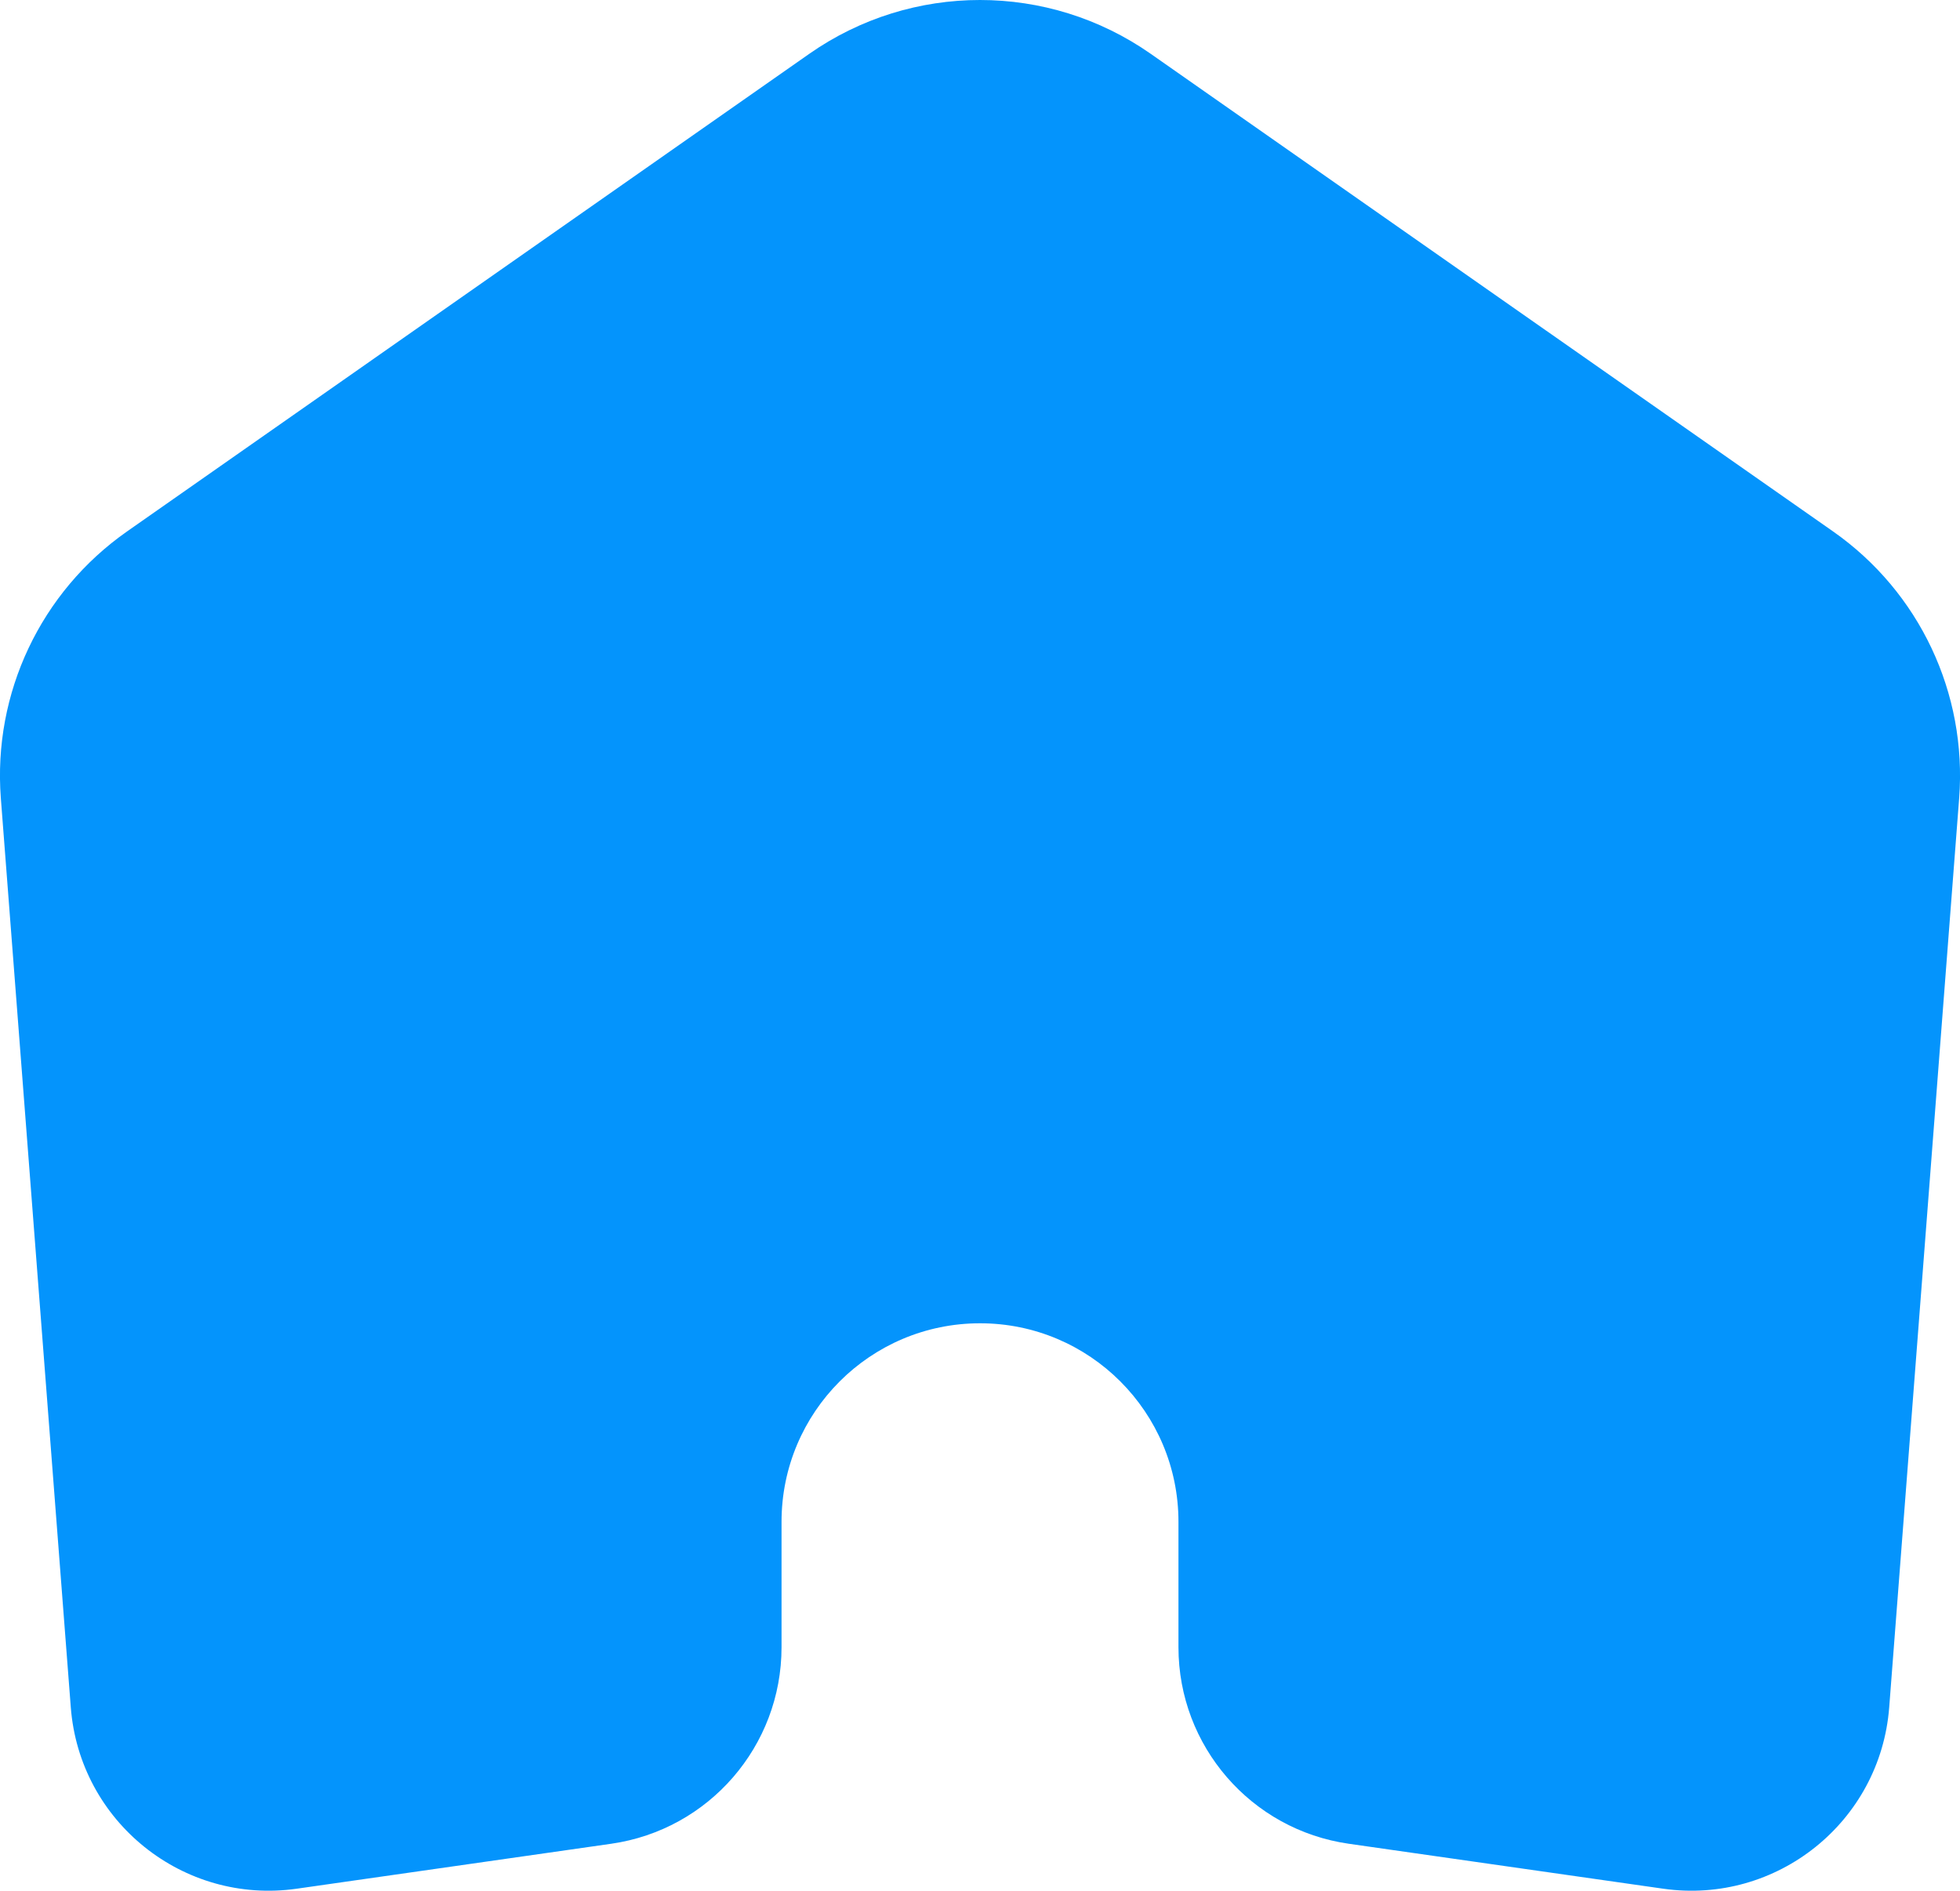
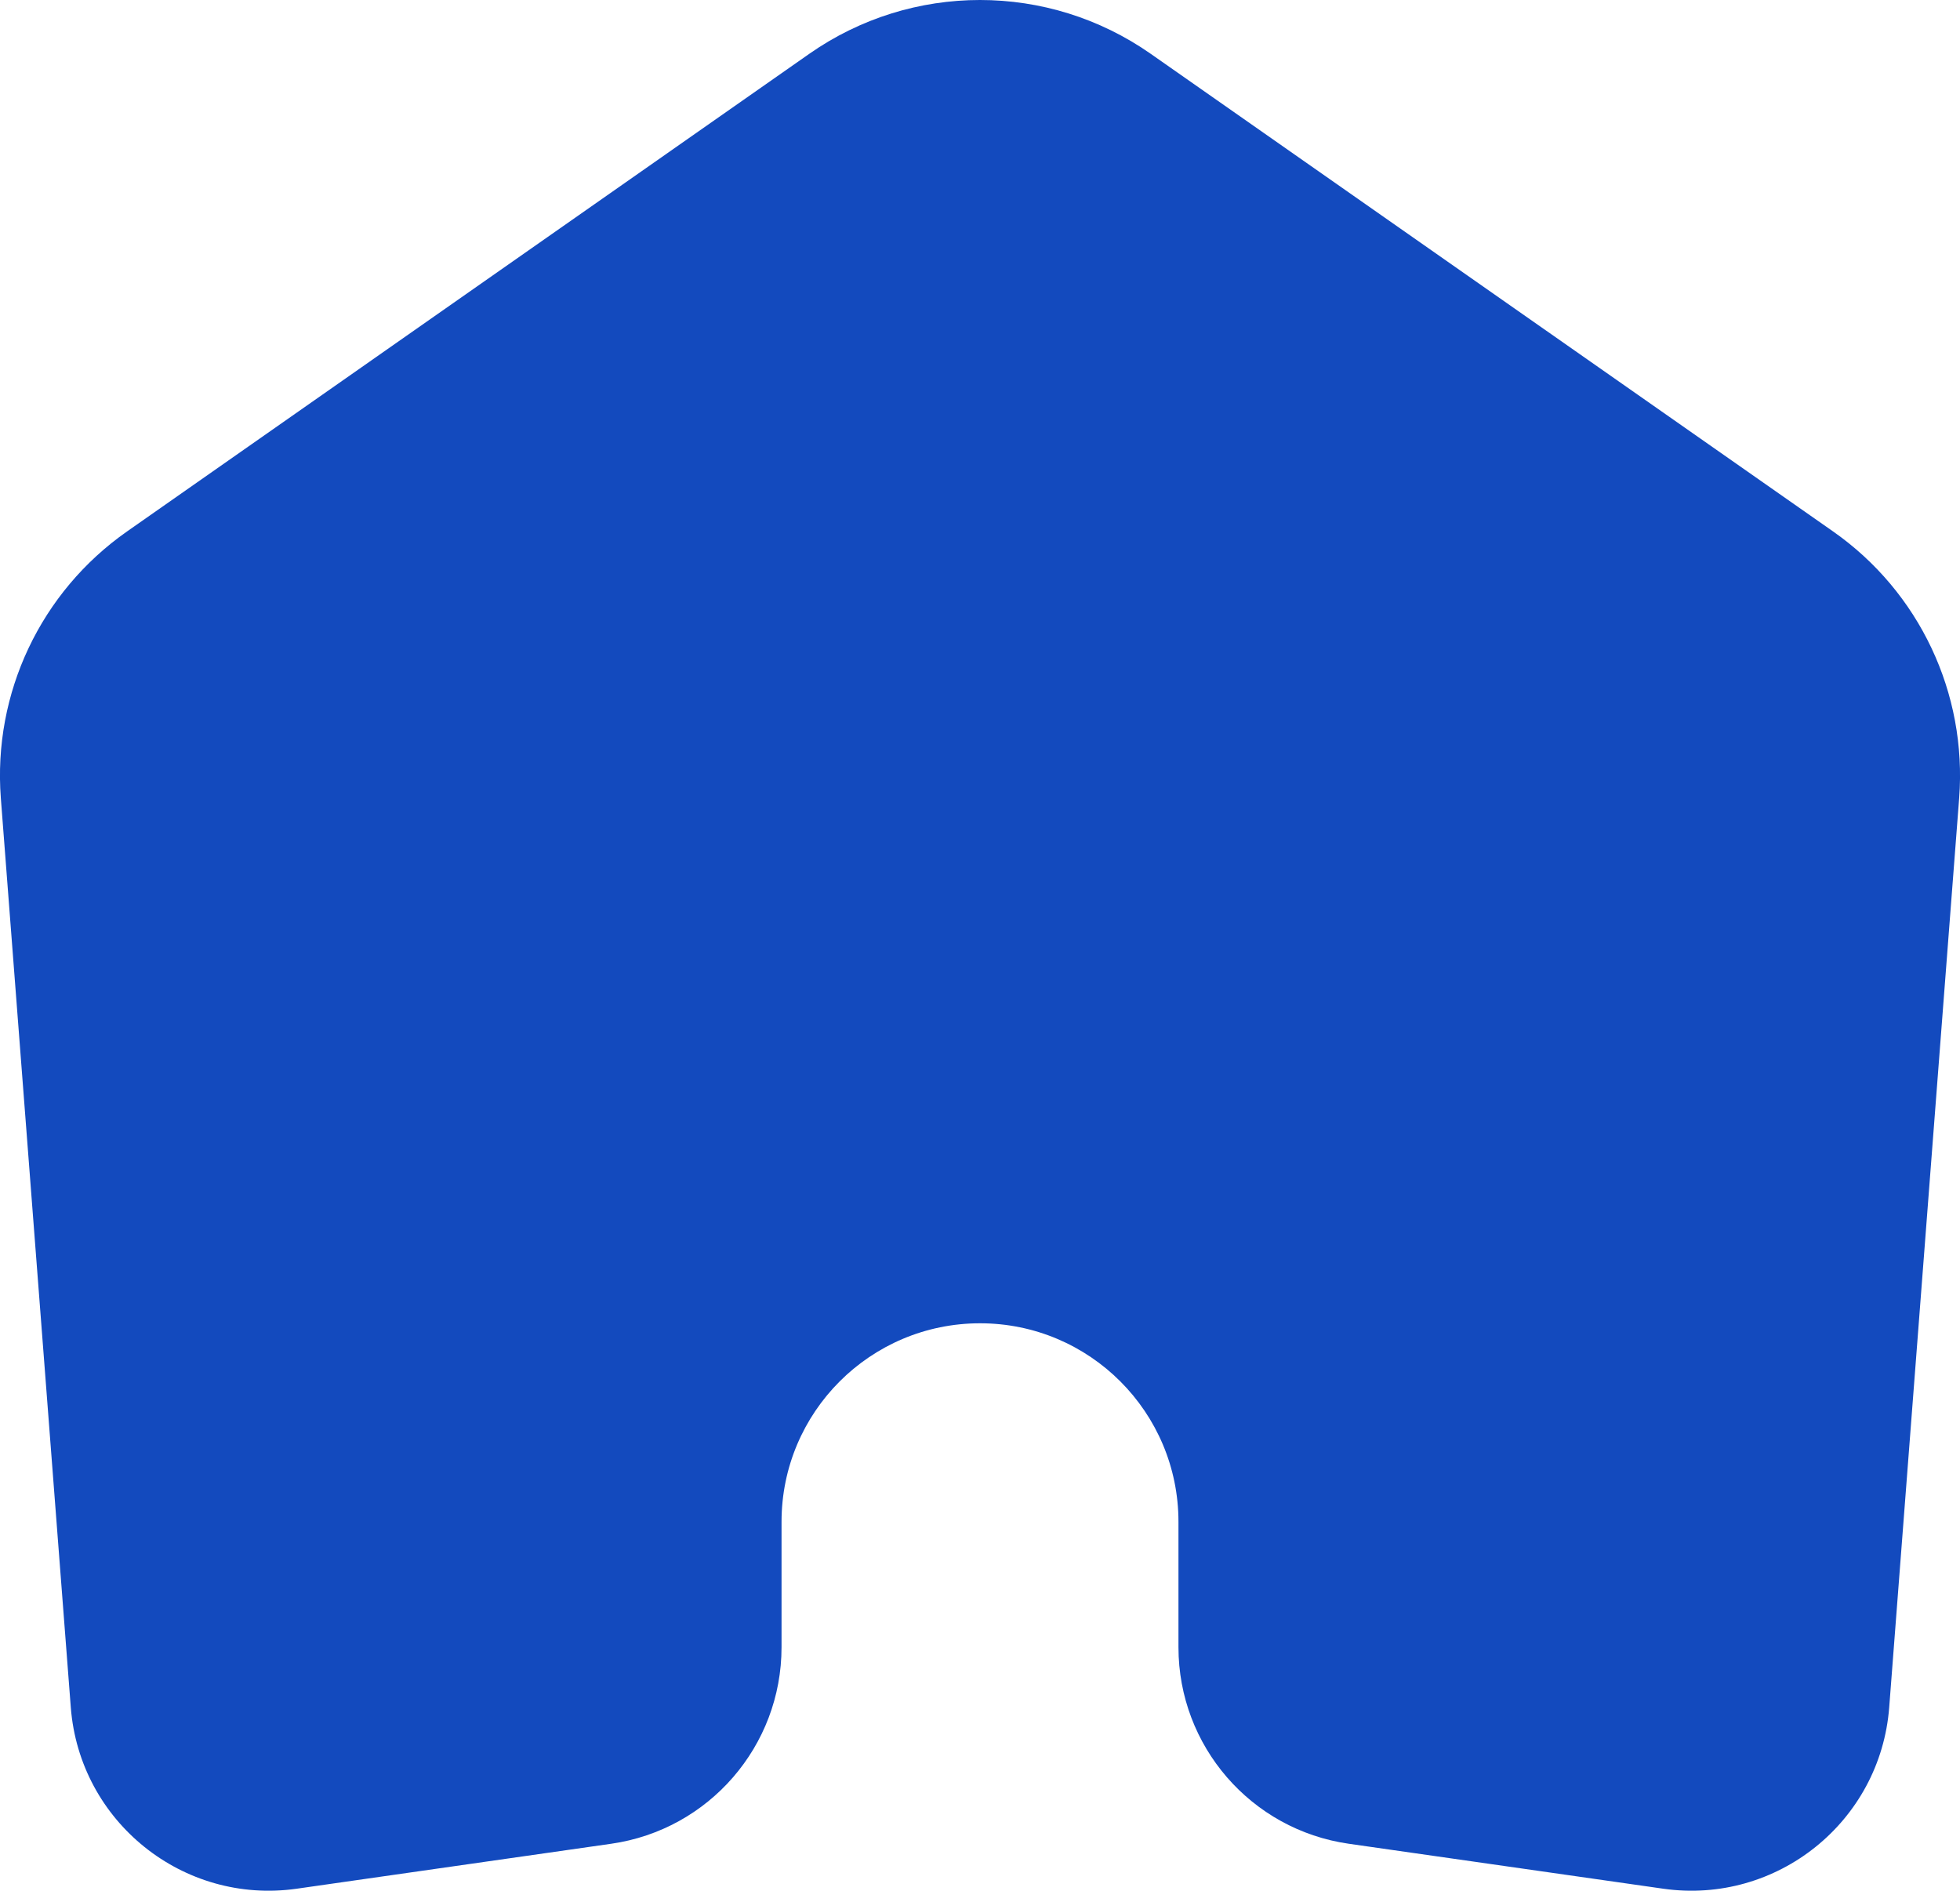
<svg xmlns="http://www.w3.org/2000/svg" preserveAspectRatio="none" overflow="visible" style="display: block;" width="16.389" height="15.81" viewBox="0 0 16.389 15.81" fill="none">
-   <path id="icon" d="M6.767 0.45L1.062 4.444C0.341 4.949 -0.06 5.796 0.007 6.674L0.592 14.277C0.666 15.233 1.532 15.928 2.481 15.793L5.111 15.417C5.928 15.3 6.535 14.6 6.535 13.774V12.725C6.535 11.808 7.278 11.065 8.195 11.065C9.111 11.065 9.854 11.808 9.854 12.725V13.774C9.854 14.6 10.461 15.3 11.278 15.417L13.908 15.793C14.857 15.928 15.723 15.233 15.797 14.277L16.382 6.674C16.449 5.796 16.049 4.949 15.328 4.444L9.622 0.45C8.765 -0.15 7.624 -0.15 6.767 0.45Z" fill="#0494FC" />
+   <path id="icon" d="M6.767 0.45L1.062 4.444C0.341 4.949 -0.06 5.796 0.007 6.674L0.592 14.277C0.666 15.233 1.532 15.928 2.481 15.793L5.111 15.417C5.928 15.3 6.535 14.6 6.535 13.774V12.725C6.535 11.808 7.278 11.065 8.195 11.065C9.111 11.065 9.854 11.808 9.854 12.725V13.774C9.854 14.6 10.461 15.3 11.278 15.417L13.908 15.793C14.857 15.928 15.723 15.233 15.797 14.277L16.382 6.674C16.449 5.796 16.049 4.949 15.328 4.444L9.622 0.45C8.765 -0.15 7.624 -0.15 6.767 0.45Z" fill="#134ABE" />
</svg>
